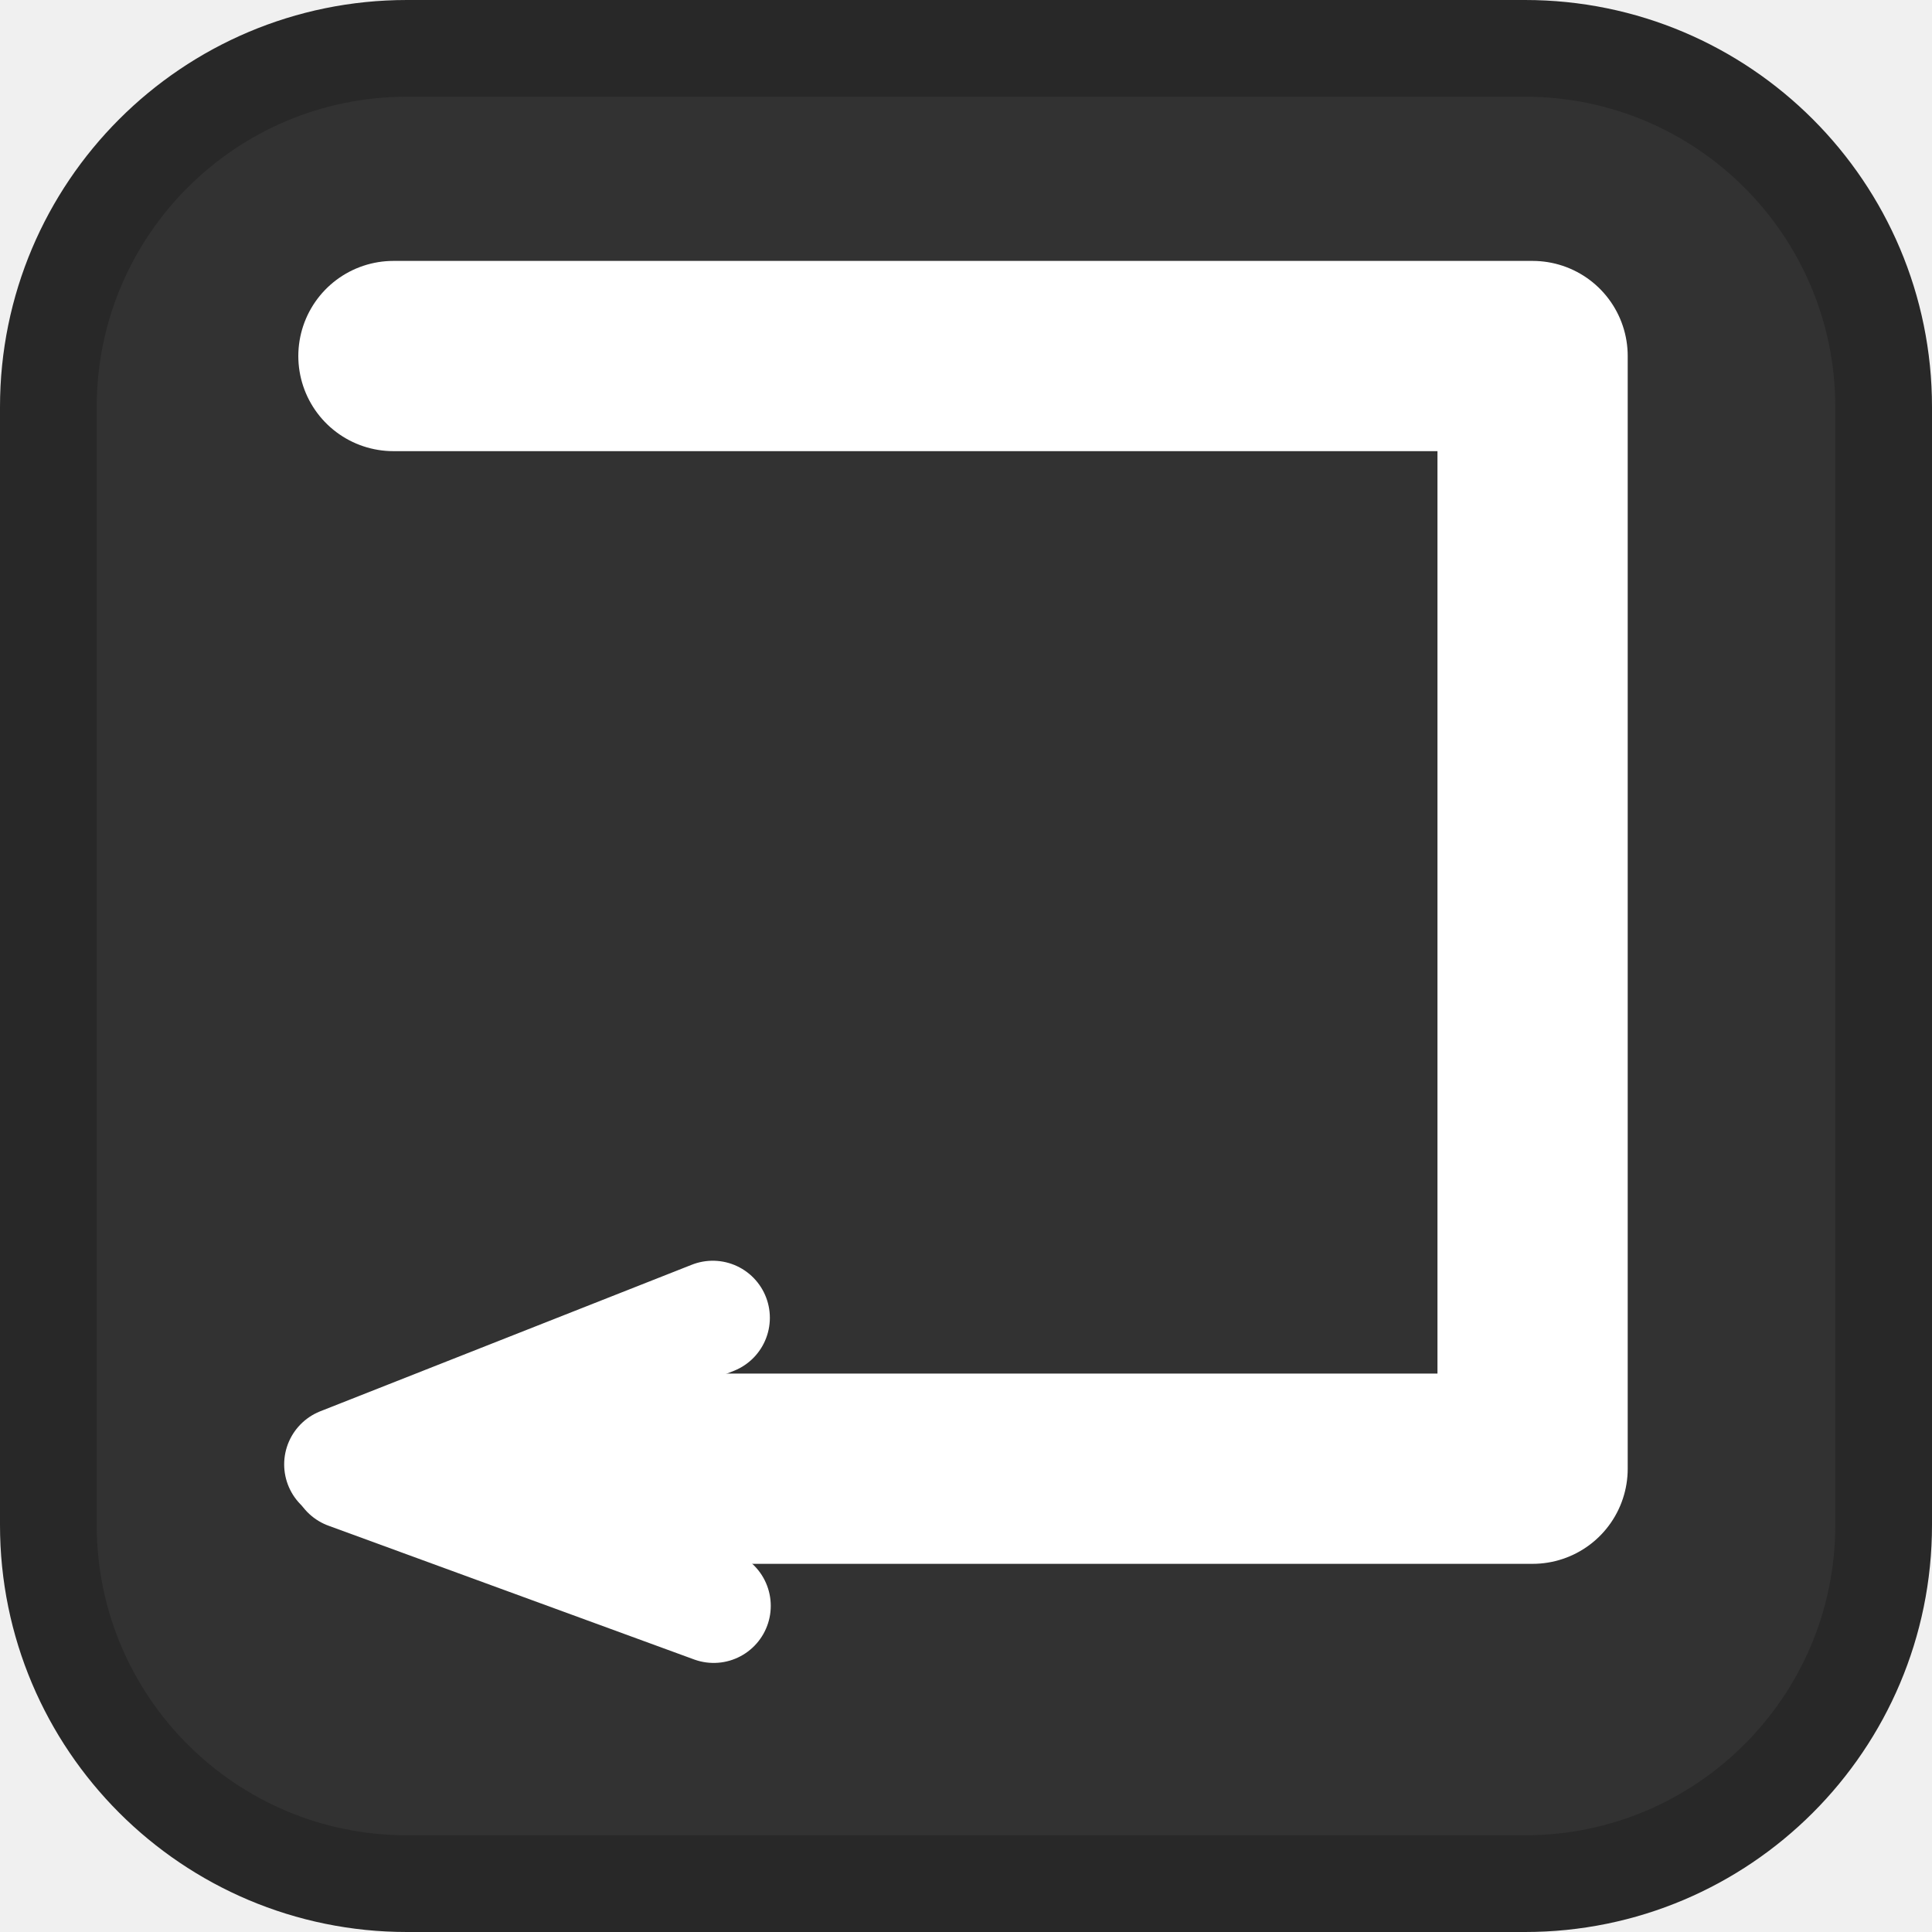
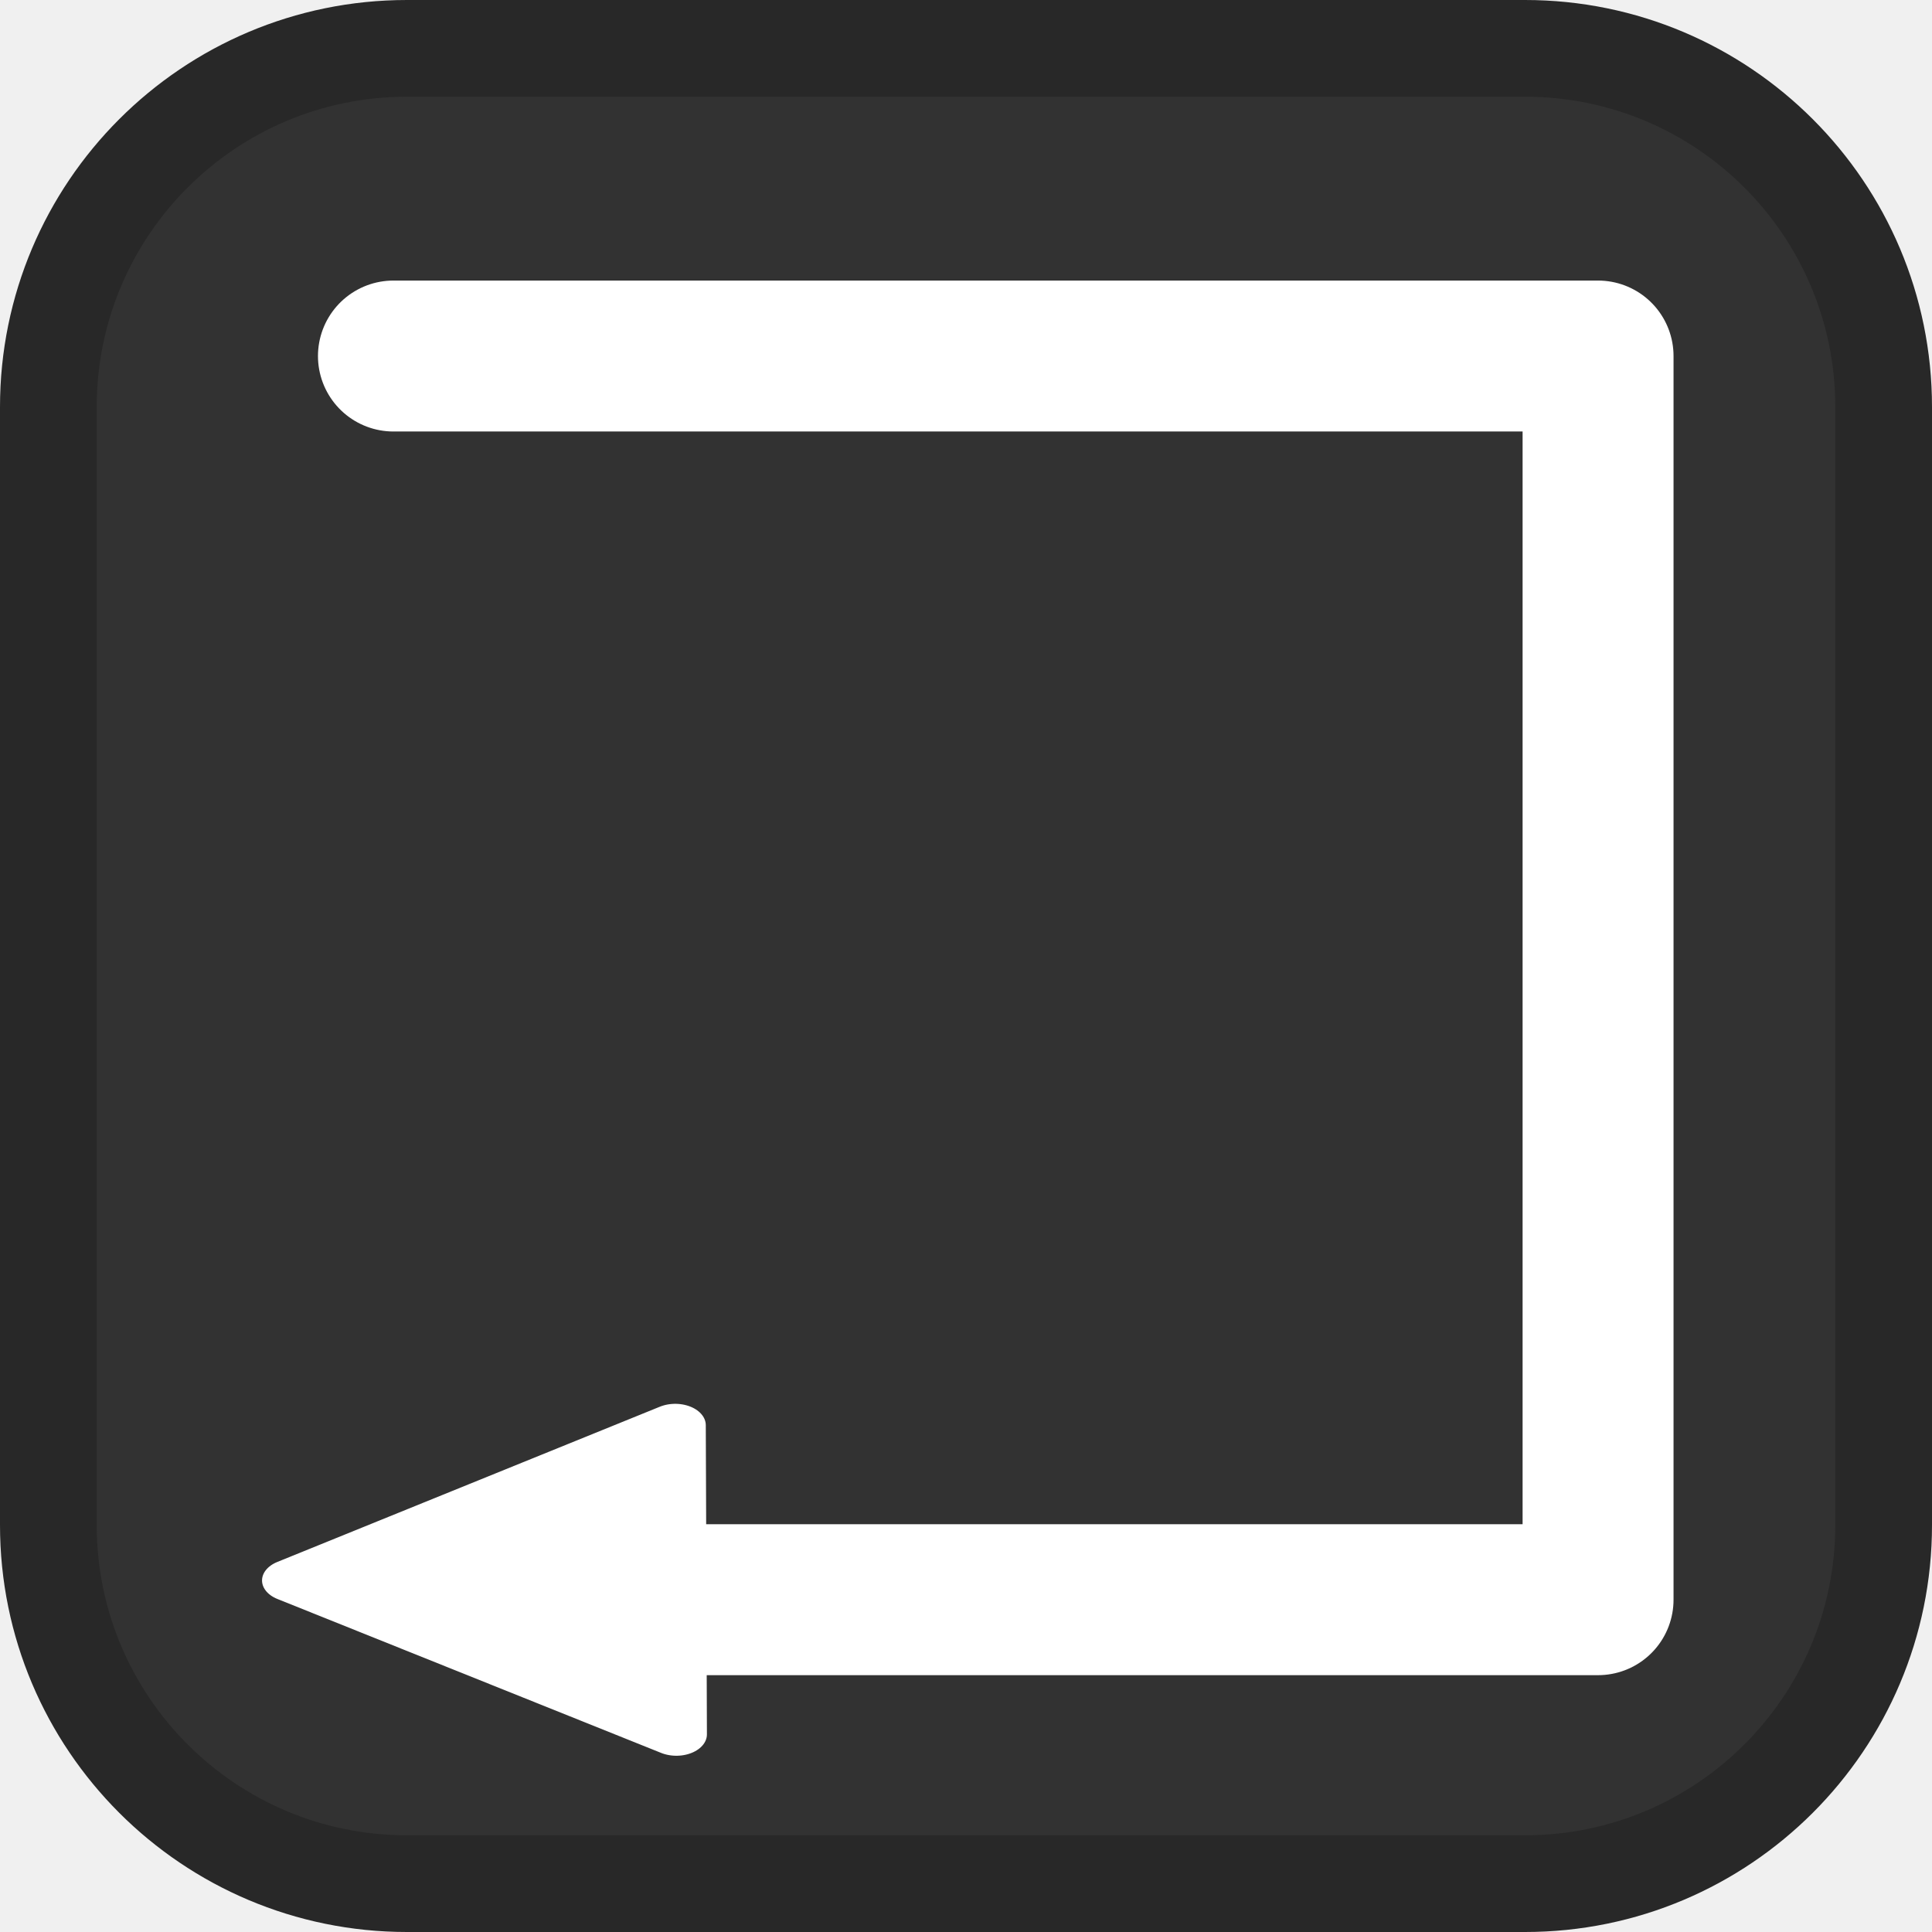
<svg xmlns="http://www.w3.org/2000/svg" version="1.1" width="64" height="64" id="svg4110">
  <defs id="defs4112" />
  <rect style="fill:#323232;fill-opacity:1;stroke:#282828;stroke-width:3.204;stroke-linecap:round;stroke-miterlimit:4;stroke-opacity:1;stroke-dasharray:none" id="rect4059" y="1.602" x="1.602" ry="11.88" height="60.796" width="60.796" />
-   <path d="m 13.033,11.794 37.736,0 c 0,17.992 0,36.859 0,36.859 l -34.887,0" id="path4174-5" style="fill:none;stroke:#ffffff;stroke-width:6.302;stroke-linecap:round;stroke-linejoin:round;stroke-miterlimit:4;stroke-opacity:1;stroke-dasharray:none" />
-   <path d="M 11.304,48.509 23.612,43.654" id="path4180-0" style="fill:none;stroke:#ffffff;stroke-width:3.781;stroke-linecap:round;stroke-linejoin:round;stroke-miterlimit:4;stroke-opacity:1;stroke-dasharray:none" />
-   <path d="m 11.53,48.765 12.112,4.431" id="path4180-7-7" style="fill:none;stroke:#ffffff;stroke-width:3.781;stroke-linecap:round;stroke-linejoin:round;stroke-miterlimit:4;stroke-opacity:1;stroke-dasharray:none" />
+   <path d="m 13.033,11.794 39.905,0 c 0,17.992 0,41.198 0,41.198 l -34.345,0" id="path4174-5" style="fill:none;stroke:#ffffff;stroke-width:5;stroke-linecap:round;stroke-linejoin:round;stroke-miterlimit:4;stroke-opacity:1;stroke-dasharray:none" />
+   <path style="fill:#ffffff;fill-opacity:1;fill-rule:nonzero;stroke:#ffffff;stroke-width:2.326;stroke-linecap:round;stroke-linejoin:round;stroke-miterlimit:4;stroke-opacity:1;stroke-dasharray:none;stroke-dashoffset:0" id="path3756" d="m 14.373,25.627 -7.28,4.227 -0.021,-8.419 -0.021,-8.419 7.301,4.191 7.301,4.191 z" transform="matrix(0.4352637,-0.5268466,0.7538989,0.3041751,-3.189016,52.10997)" />
</svg>
